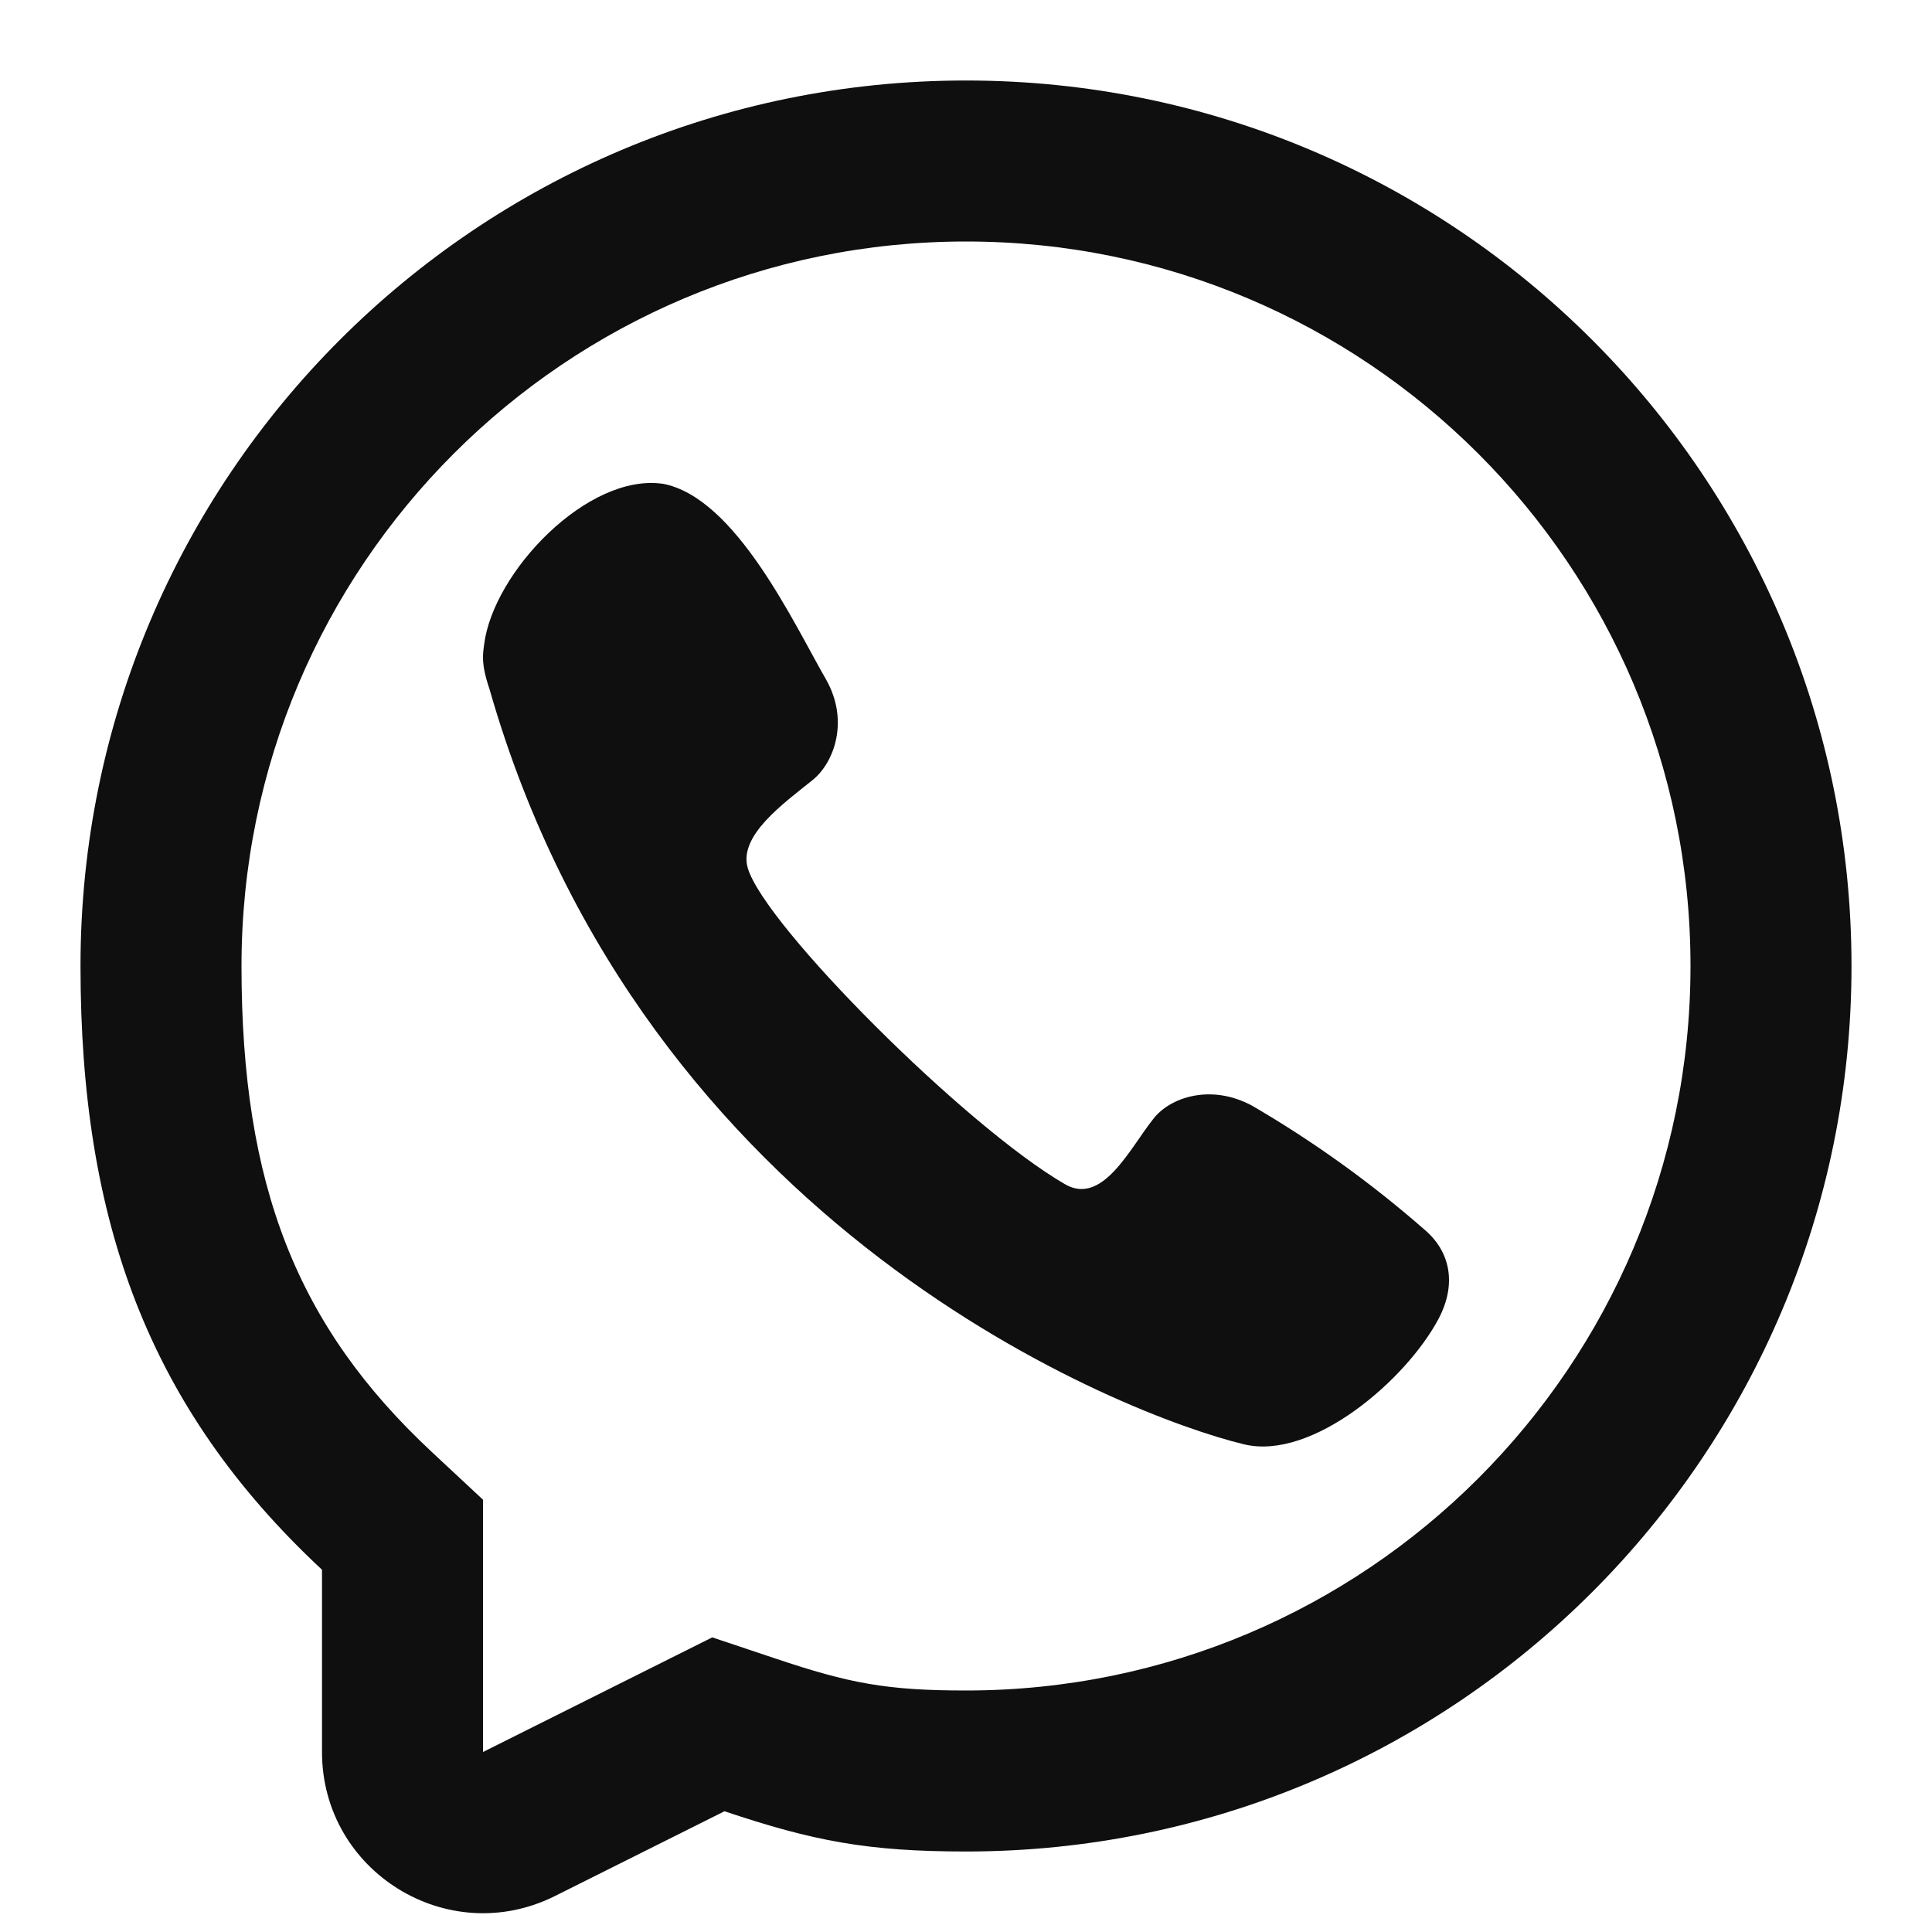
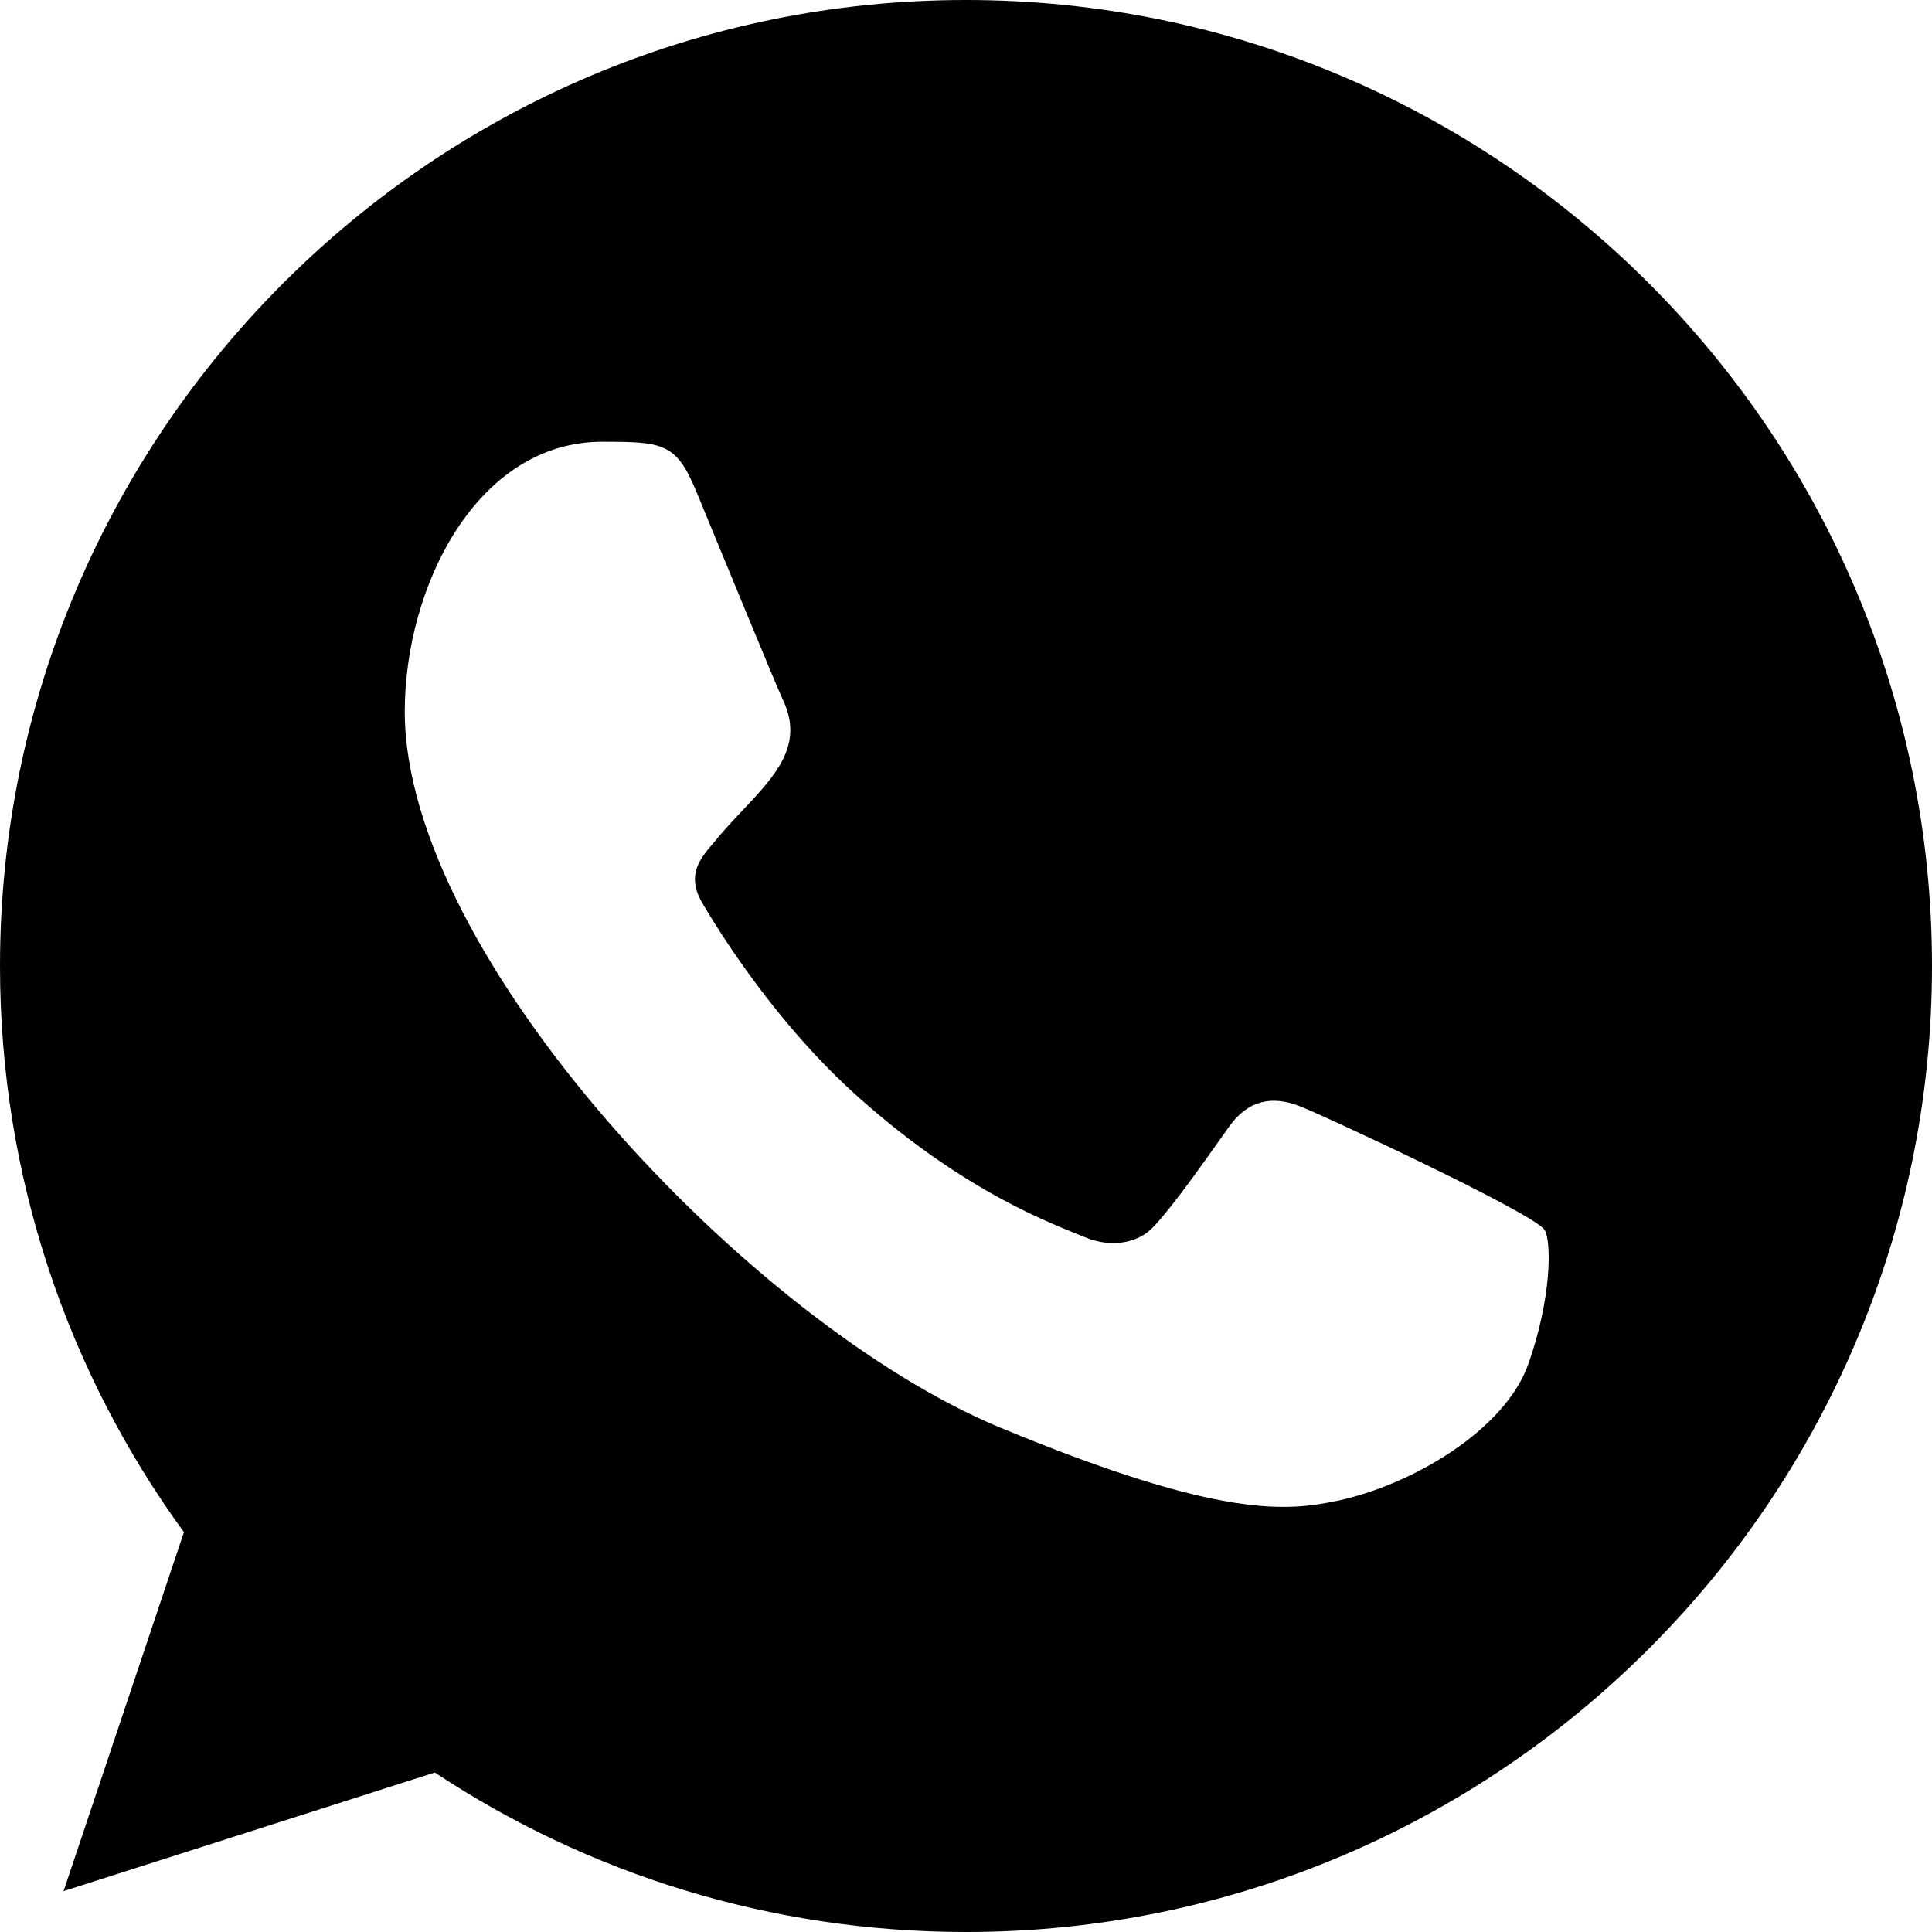
- <svg xmlns="http://www.w3.org/2000/svg" width="800px" height="800px" viewBox="0 0 24 24" fill="none">
-   <path d="M6.014 8.006C6.128 7.102 7.303 5.874 8.235 6.01L8.233 6.009C9.141 6.181 9.859 7.743 10.264 8.445C10.55 8.954 10.364 9.47 10.097 9.688C9.736 9.979 9.171 10.38 9.289 10.783C9.5 11.5 12 14 13.23 14.711C13.695 14.98 14.033 14.27 14.321 13.907C14.53 13.627 15.047 13.46 15.555 13.736C16.314 14.178 17.029 14.692 17.69 15.27C18.02 15.546 18.098 15.954 17.869 16.385C17.466 17.144 16.3 18.146 15.454 17.942C13.976 17.587 8 15.27 6.08 8.558C5.972 8.24 6 8.12 6.014 8.006Z" fill="#0F0F0F" />
-   <path fill-rule="evenodd" clip-rule="evenodd" d="M12 23C10.776 23 10.099 22.869 9 22.5L6.894 23.553C5.565 24.218 4 23.251 4 21.764V19.5C1.847 17.492 1 15.177 1 12C1 5.925 5.925 1 12 1C18.075 1 23 5.925 23 12C23 18.075 18.075 23 12 23ZM6 18.63L5.364 18.037C3.691 16.477 3 14.733 3 12C3 7.029 7.029 3 12 3C16.971 3 21 7.029 21 12C21 16.971 16.971 21 12 21C11.014 21 10.552 20.911 9.636 20.604L8.848 20.34L6 21.764V18.63Z" fill="#0F0F0F" />
+ <svg xmlns="http://www.w3.org/2000/svg" width="800px" height="800px" viewBox="0 0 20 20" version="1.1">
+   <defs>
+ 
+ </defs>
+   <g id="Page-1" stroke="none" stroke-width="1" fill="none" fill-rule="evenodd">
+     <g id="Dribbble-Light-Preview" transform="translate(-300, -7599)" fill="#000000">
+       <g id="icons" transform="translate(56, 160)">
+         <path d="M259.821,7453.121 C259.58,7453.803 258.622,7454.368 257.858,7454.533 C257.335,7454.644 256.653,7454.732 254.355,7453.779 C251.774,7452.71 248.19,7448.901 248.19,7446.366 C248.19,7445.076 248.934,7443.573 250.235,7443.573 C250.861,7443.573 250.999,7443.585 251.205,7444.08 C251.446,7444.662 252.034,7446.096 252.104,7446.243 C252.393,7446.846 251.81,7447.199 251.387,7447.725 C251.252,7447.883 251.099,7448.054 251.27,7448.348 C251.44,7448.636 252.028,7449.594 252.892,7450.363 C254.008,7451.358 254.913,7451.675 255.237,7451.81 C255.478,7451.91 255.766,7451.887 255.942,7451.699 C256.165,7451.458 256.442,7451.058 256.724,7450.663 C256.923,7450.381 257.176,7450.346 257.441,7450.446 C257.62,7450.508 259.895,7451.565 259.991,7451.734 C260.062,7451.857 260.062,7452.439 259.821,7453.121 M254.002,7439 L253.997,7439 L253.997,7439 C248.484,7439 244,7443.485 244,7449 C244,7451.187 244.705,7453.215 245.904,7454.861 L244.658,7458.577 L248.501,7457.349 C250.082,7458.395 251.969,7459 254.002,7459 C259.515,7459 264,7454.515 264,7449 C264,7443.485 259.515,7439 254.002,7439" id="whatsapp-[#128]">
+ 
+ </path>
+       </g>
+     </g>
+   </g>
</svg>
